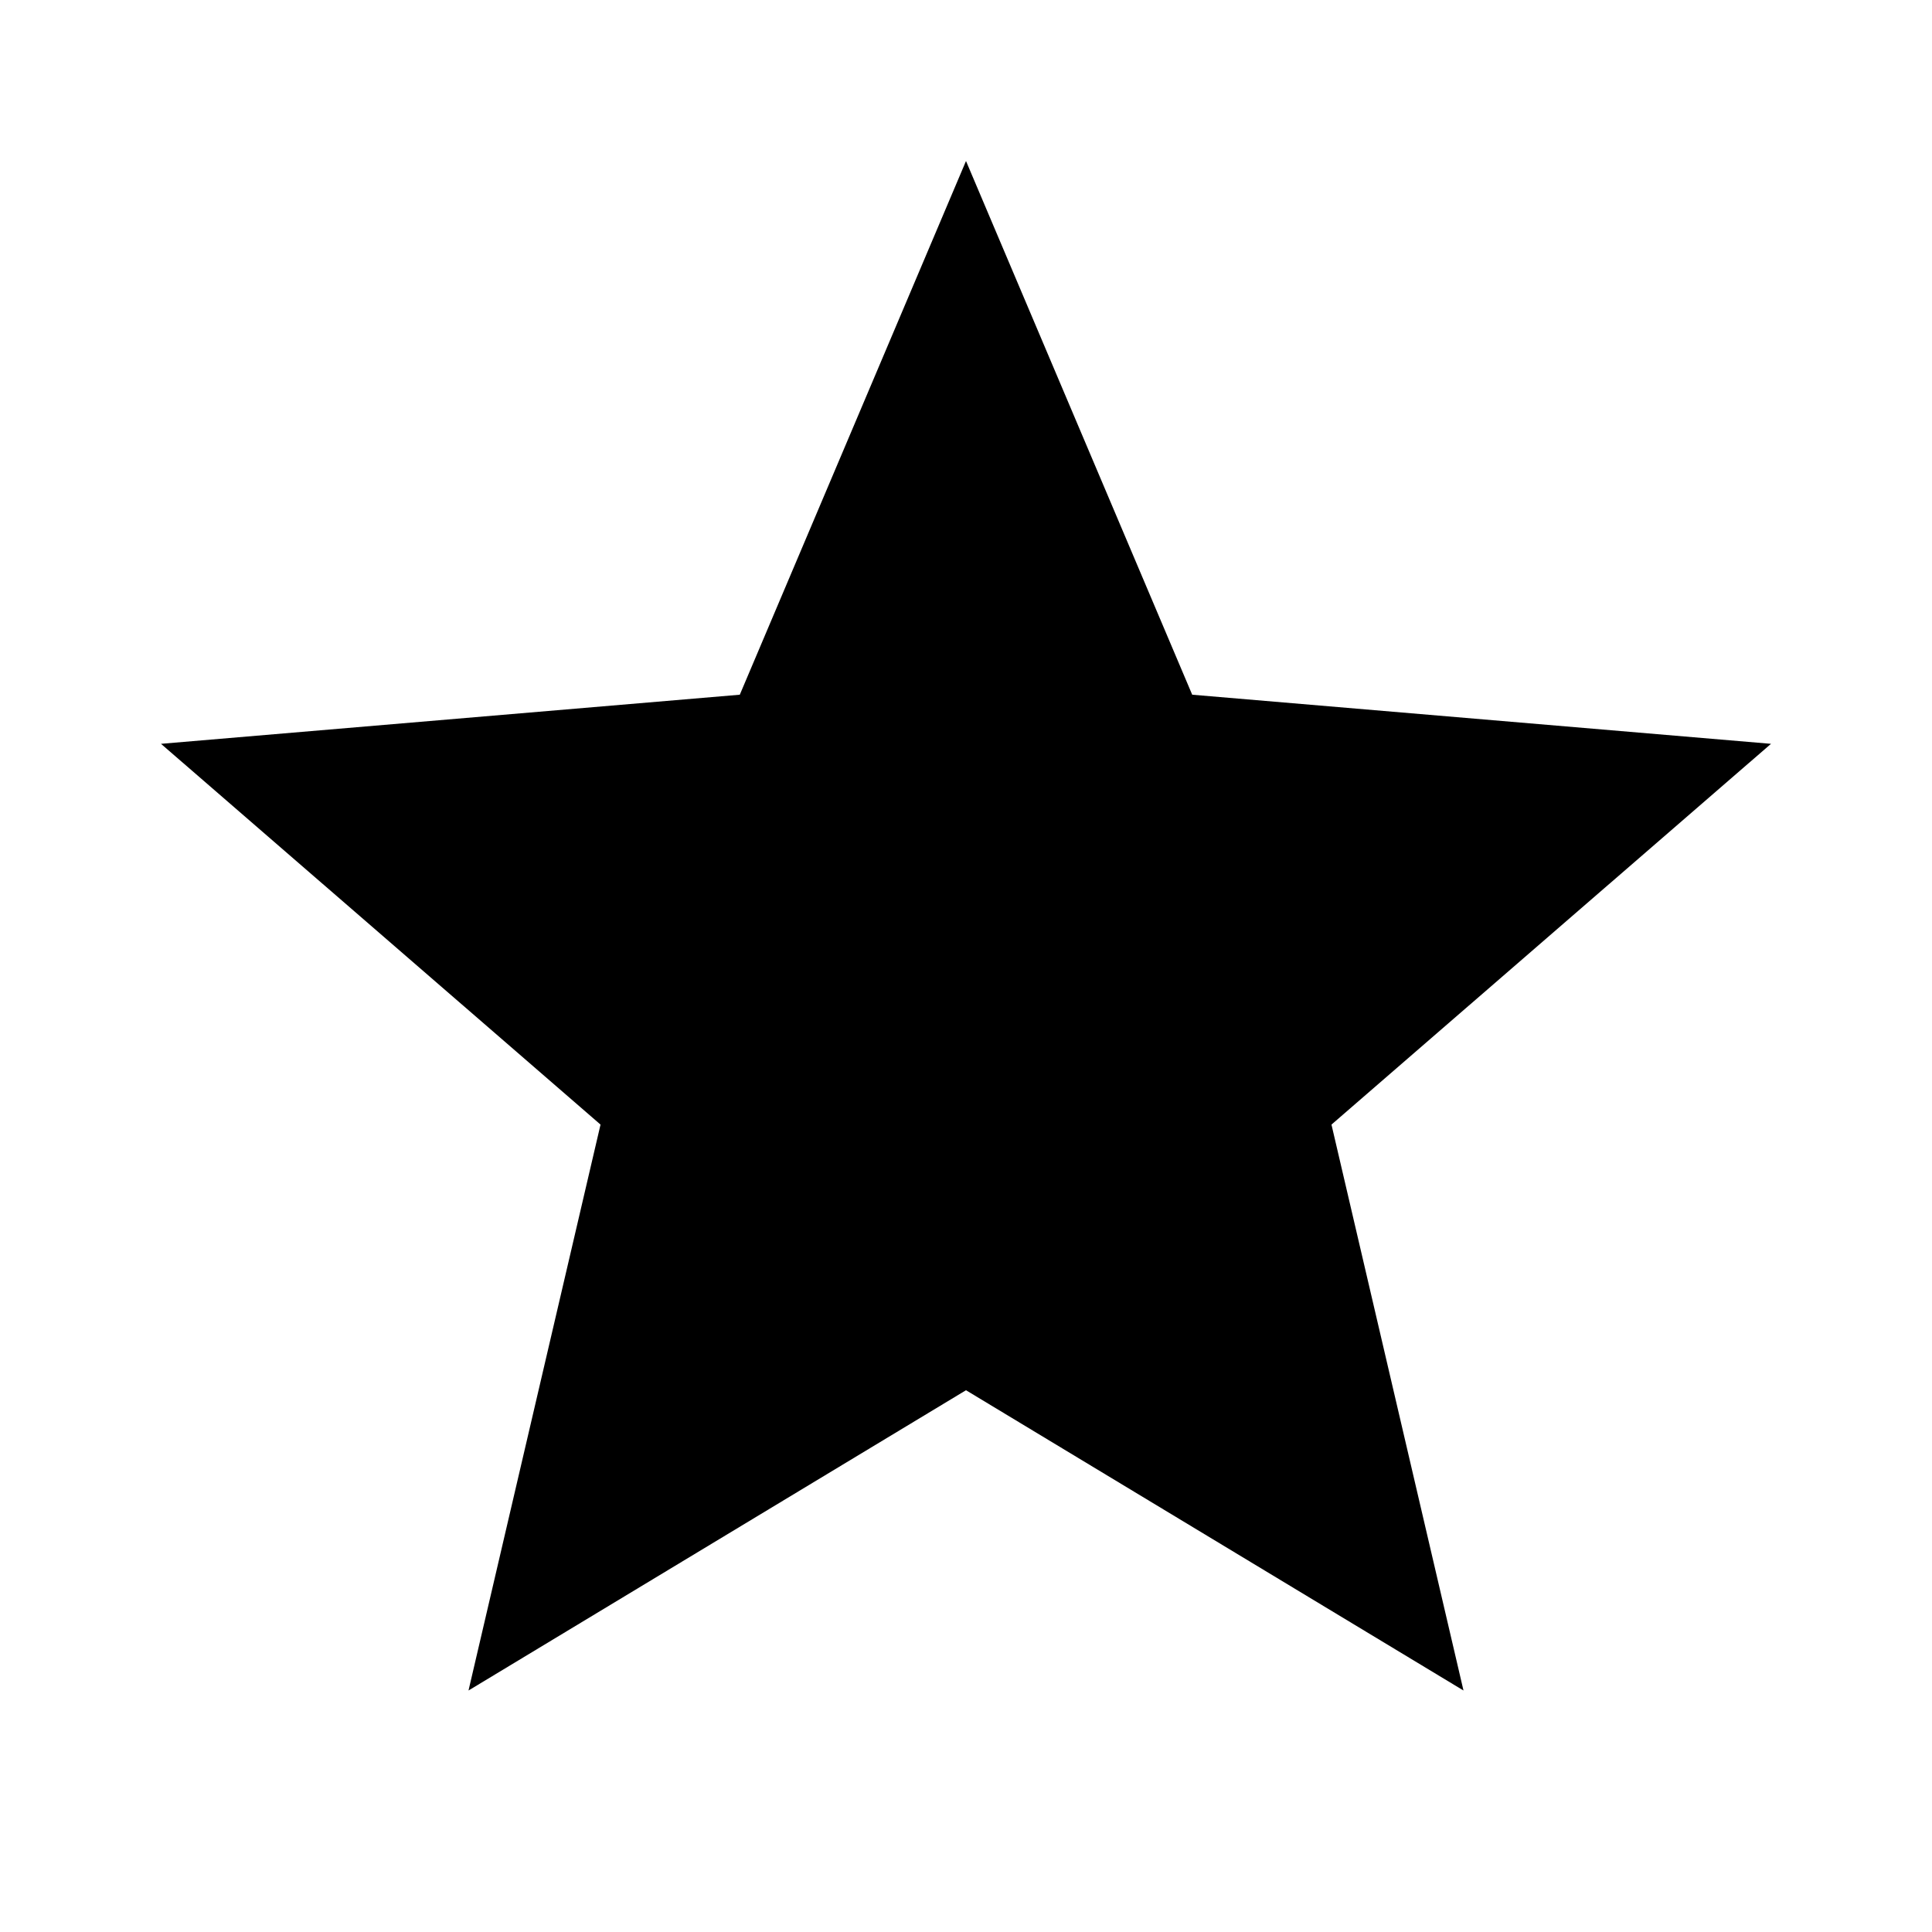
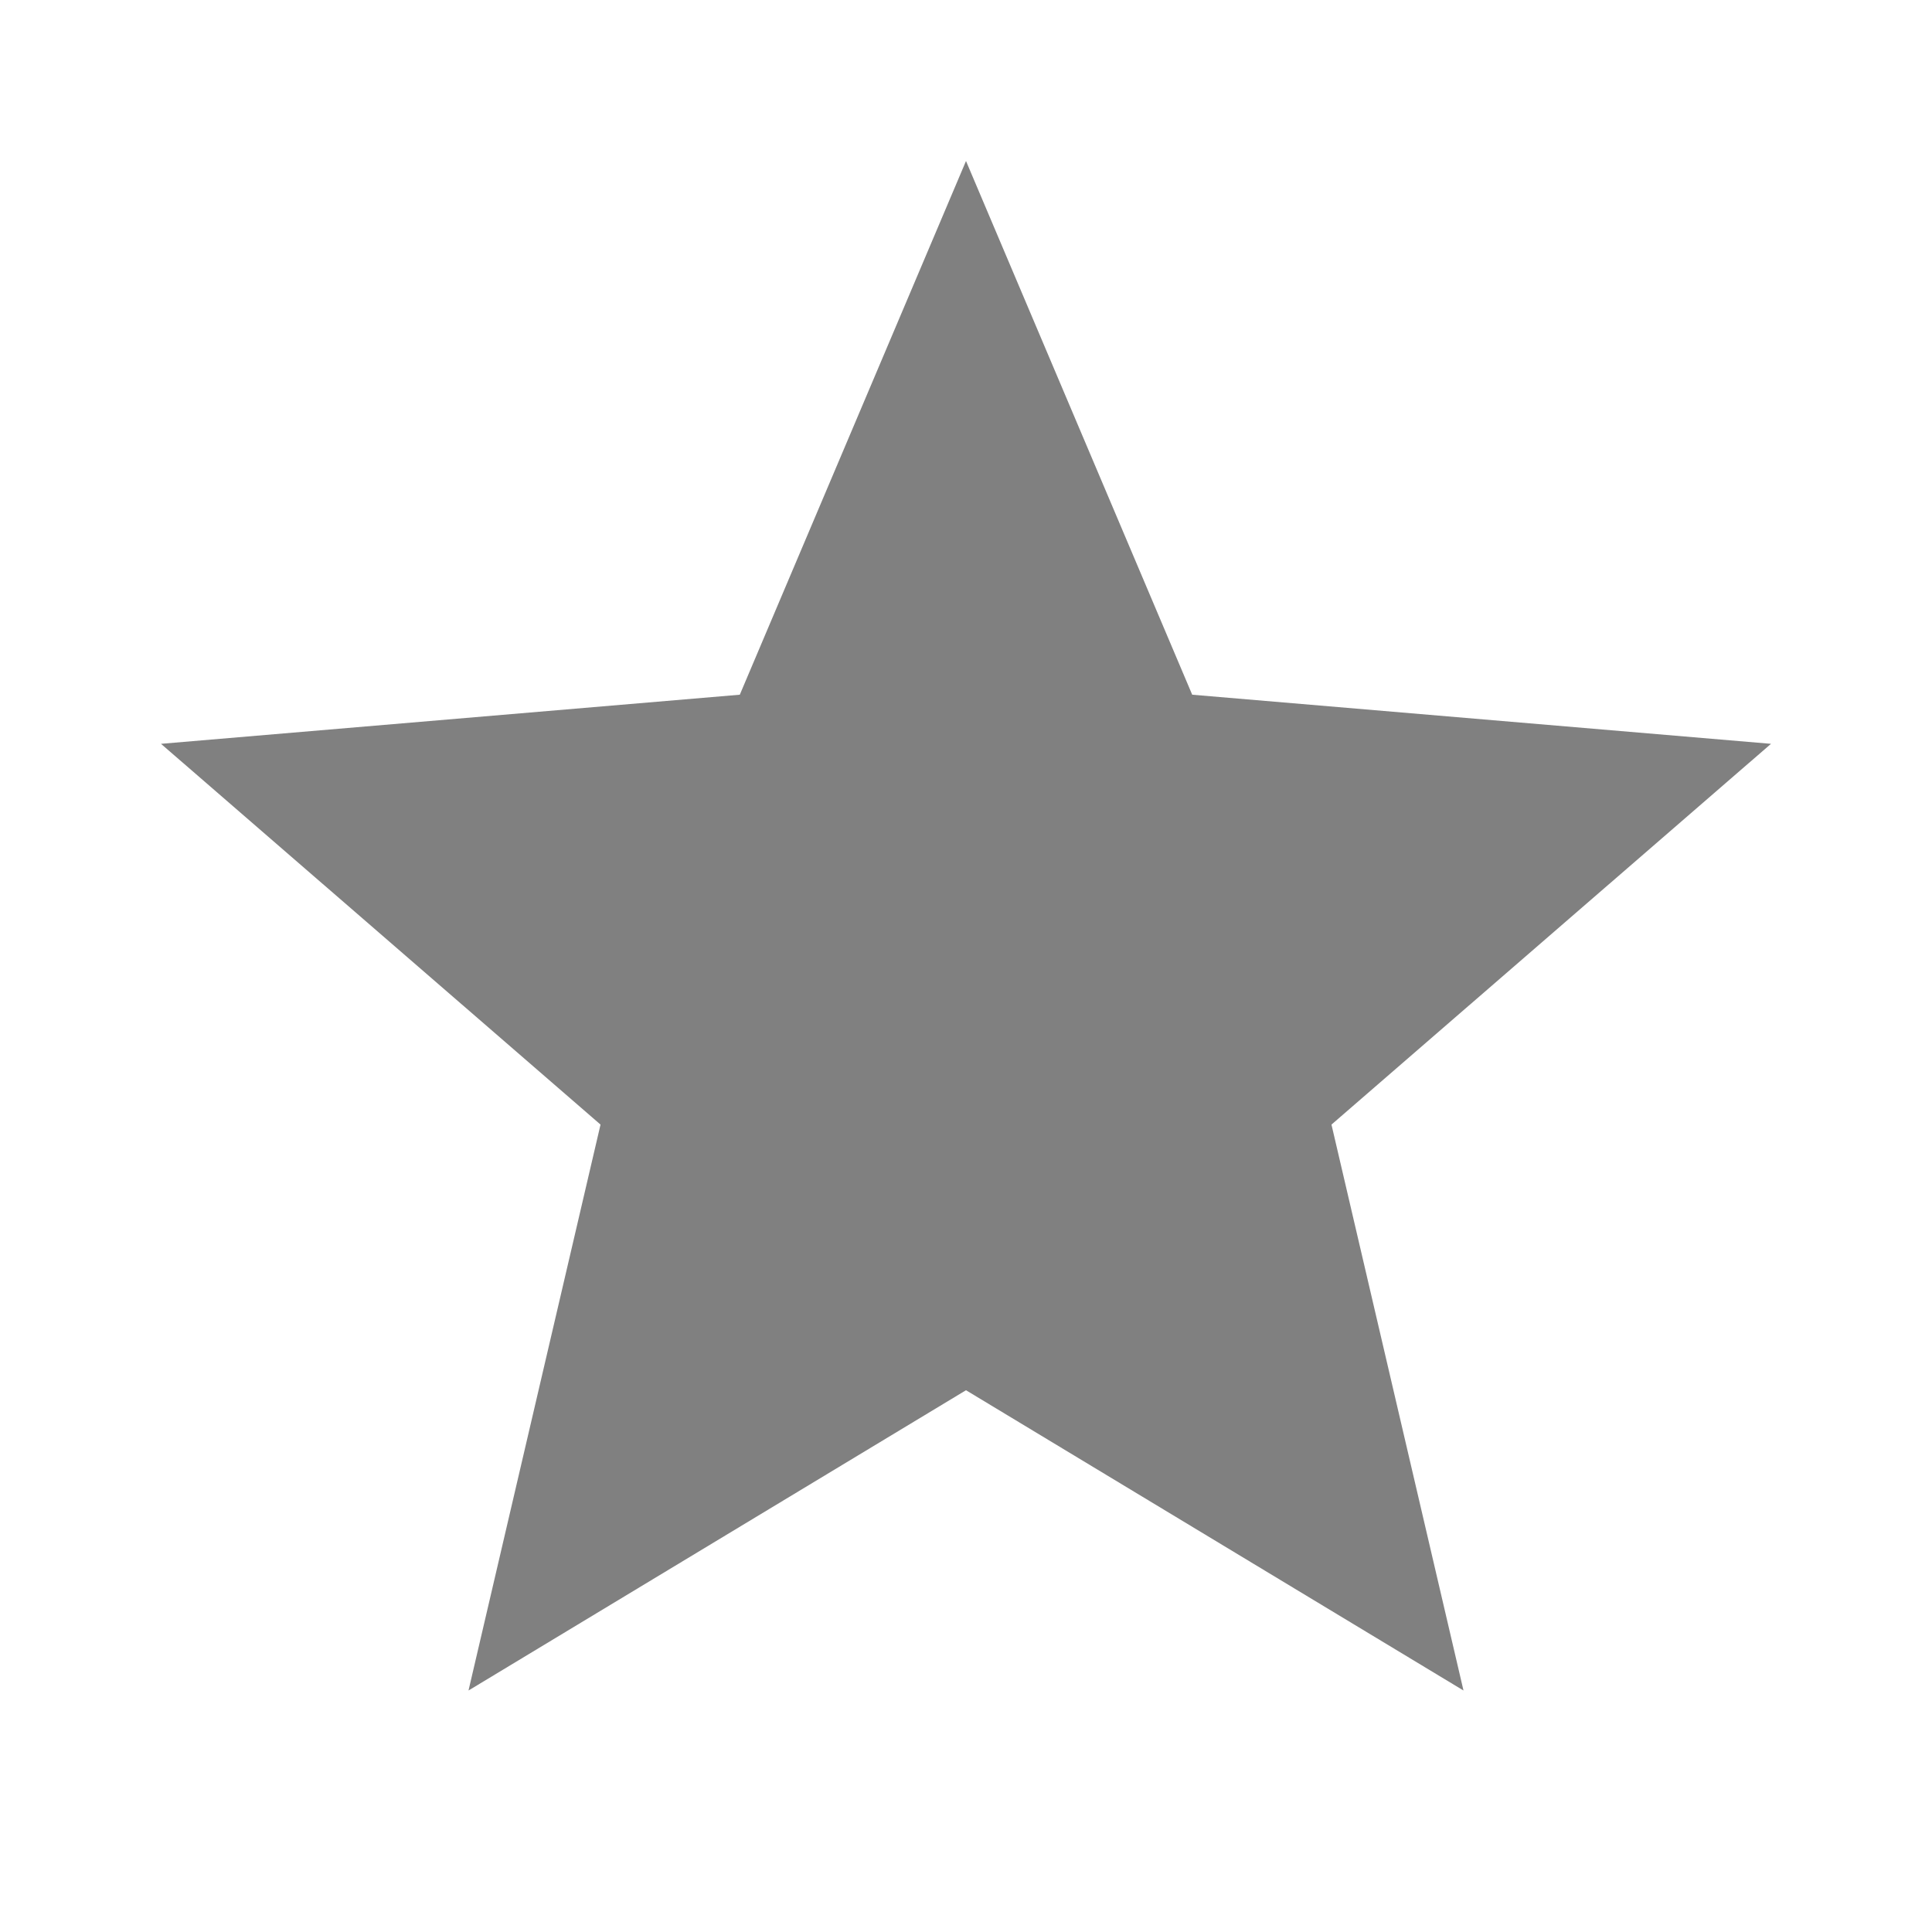
- <svg xmlns="http://www.w3.org/2000/svg" enable-background="new 0 0 24 24" viewBox="0 0 24 24" fill="black" width="18px" height="18px">
+ <svg xmlns="http://www.w3.org/2000/svg" enable-background="new 0 0 24 24" viewBox="0 0 24 24" fill="gray" width="18px" height="18px">
  <g>
    <path d="M0,0h24v24H0V0z" fill="none" />
    <path d="M0,0h24v24H0V0z" fill="none" />
  </g>
  <g>
    <path d="M12,17.27L18.18,21l-1.64-7.03L22,9.24l-7.19-0.61L12,2L9.19,8.63L2,9.24l5.46,4.73L5.82,21L12,17.27z" />
  </g>
</svg>
